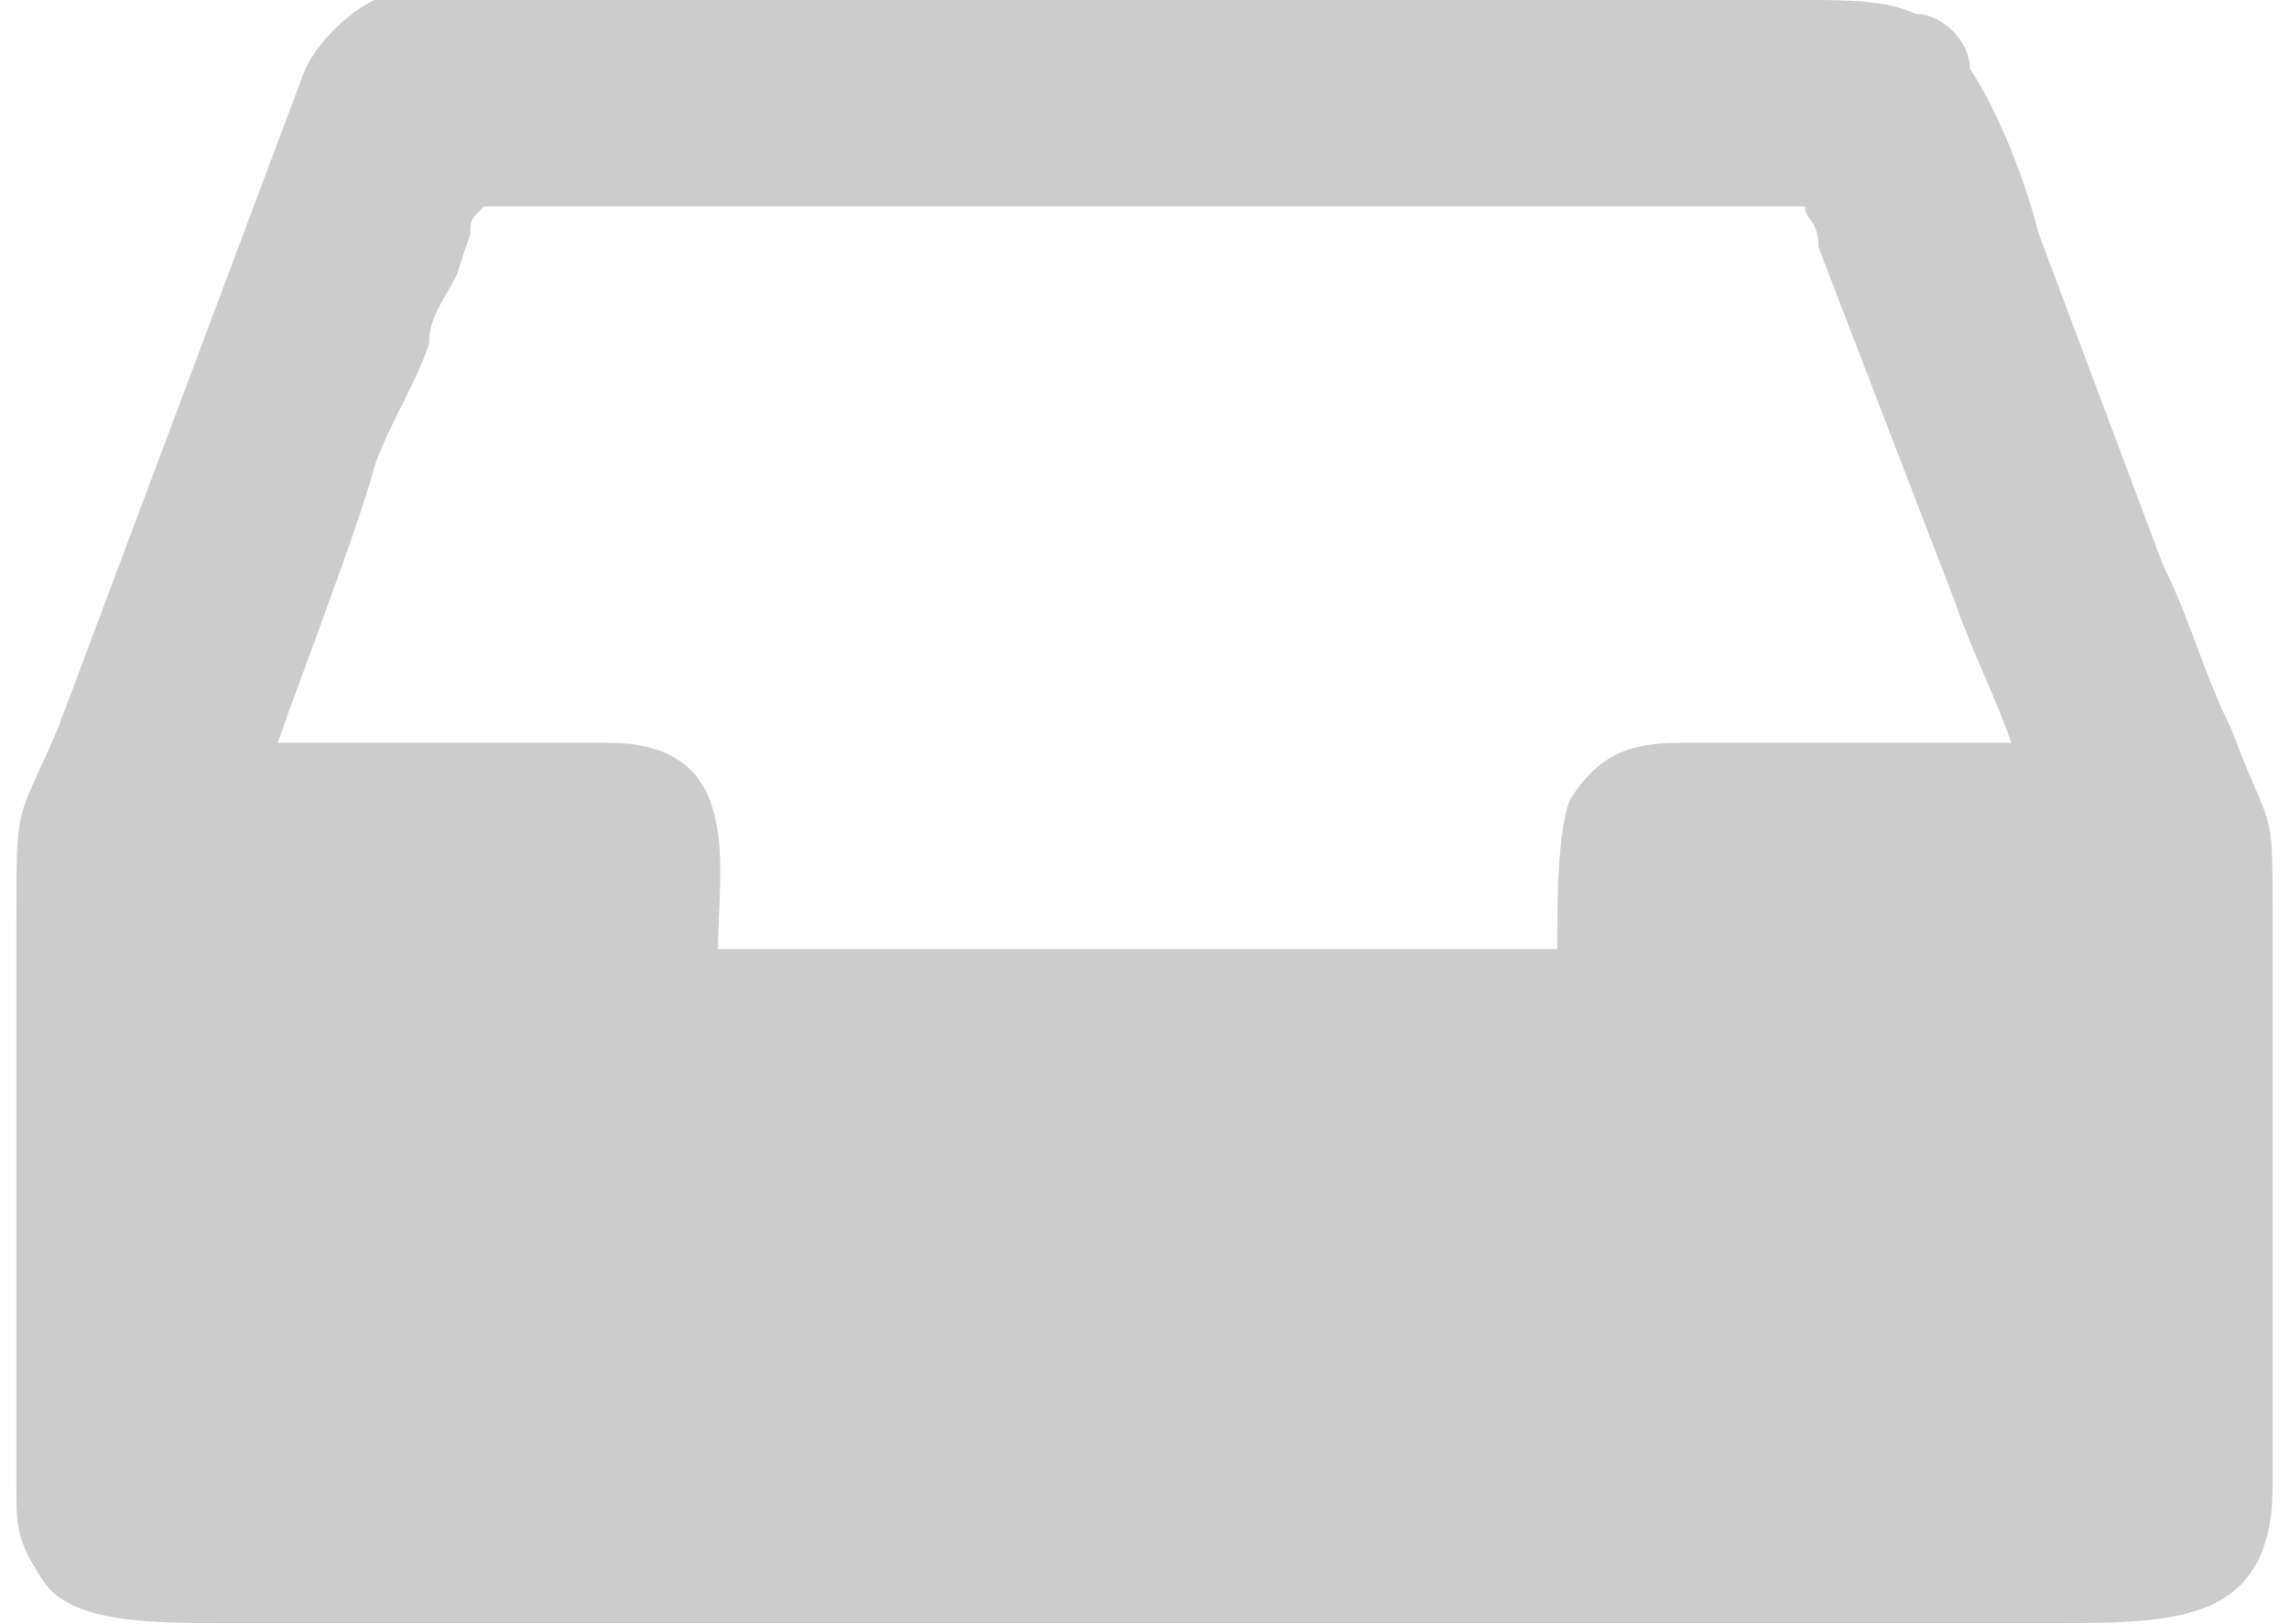
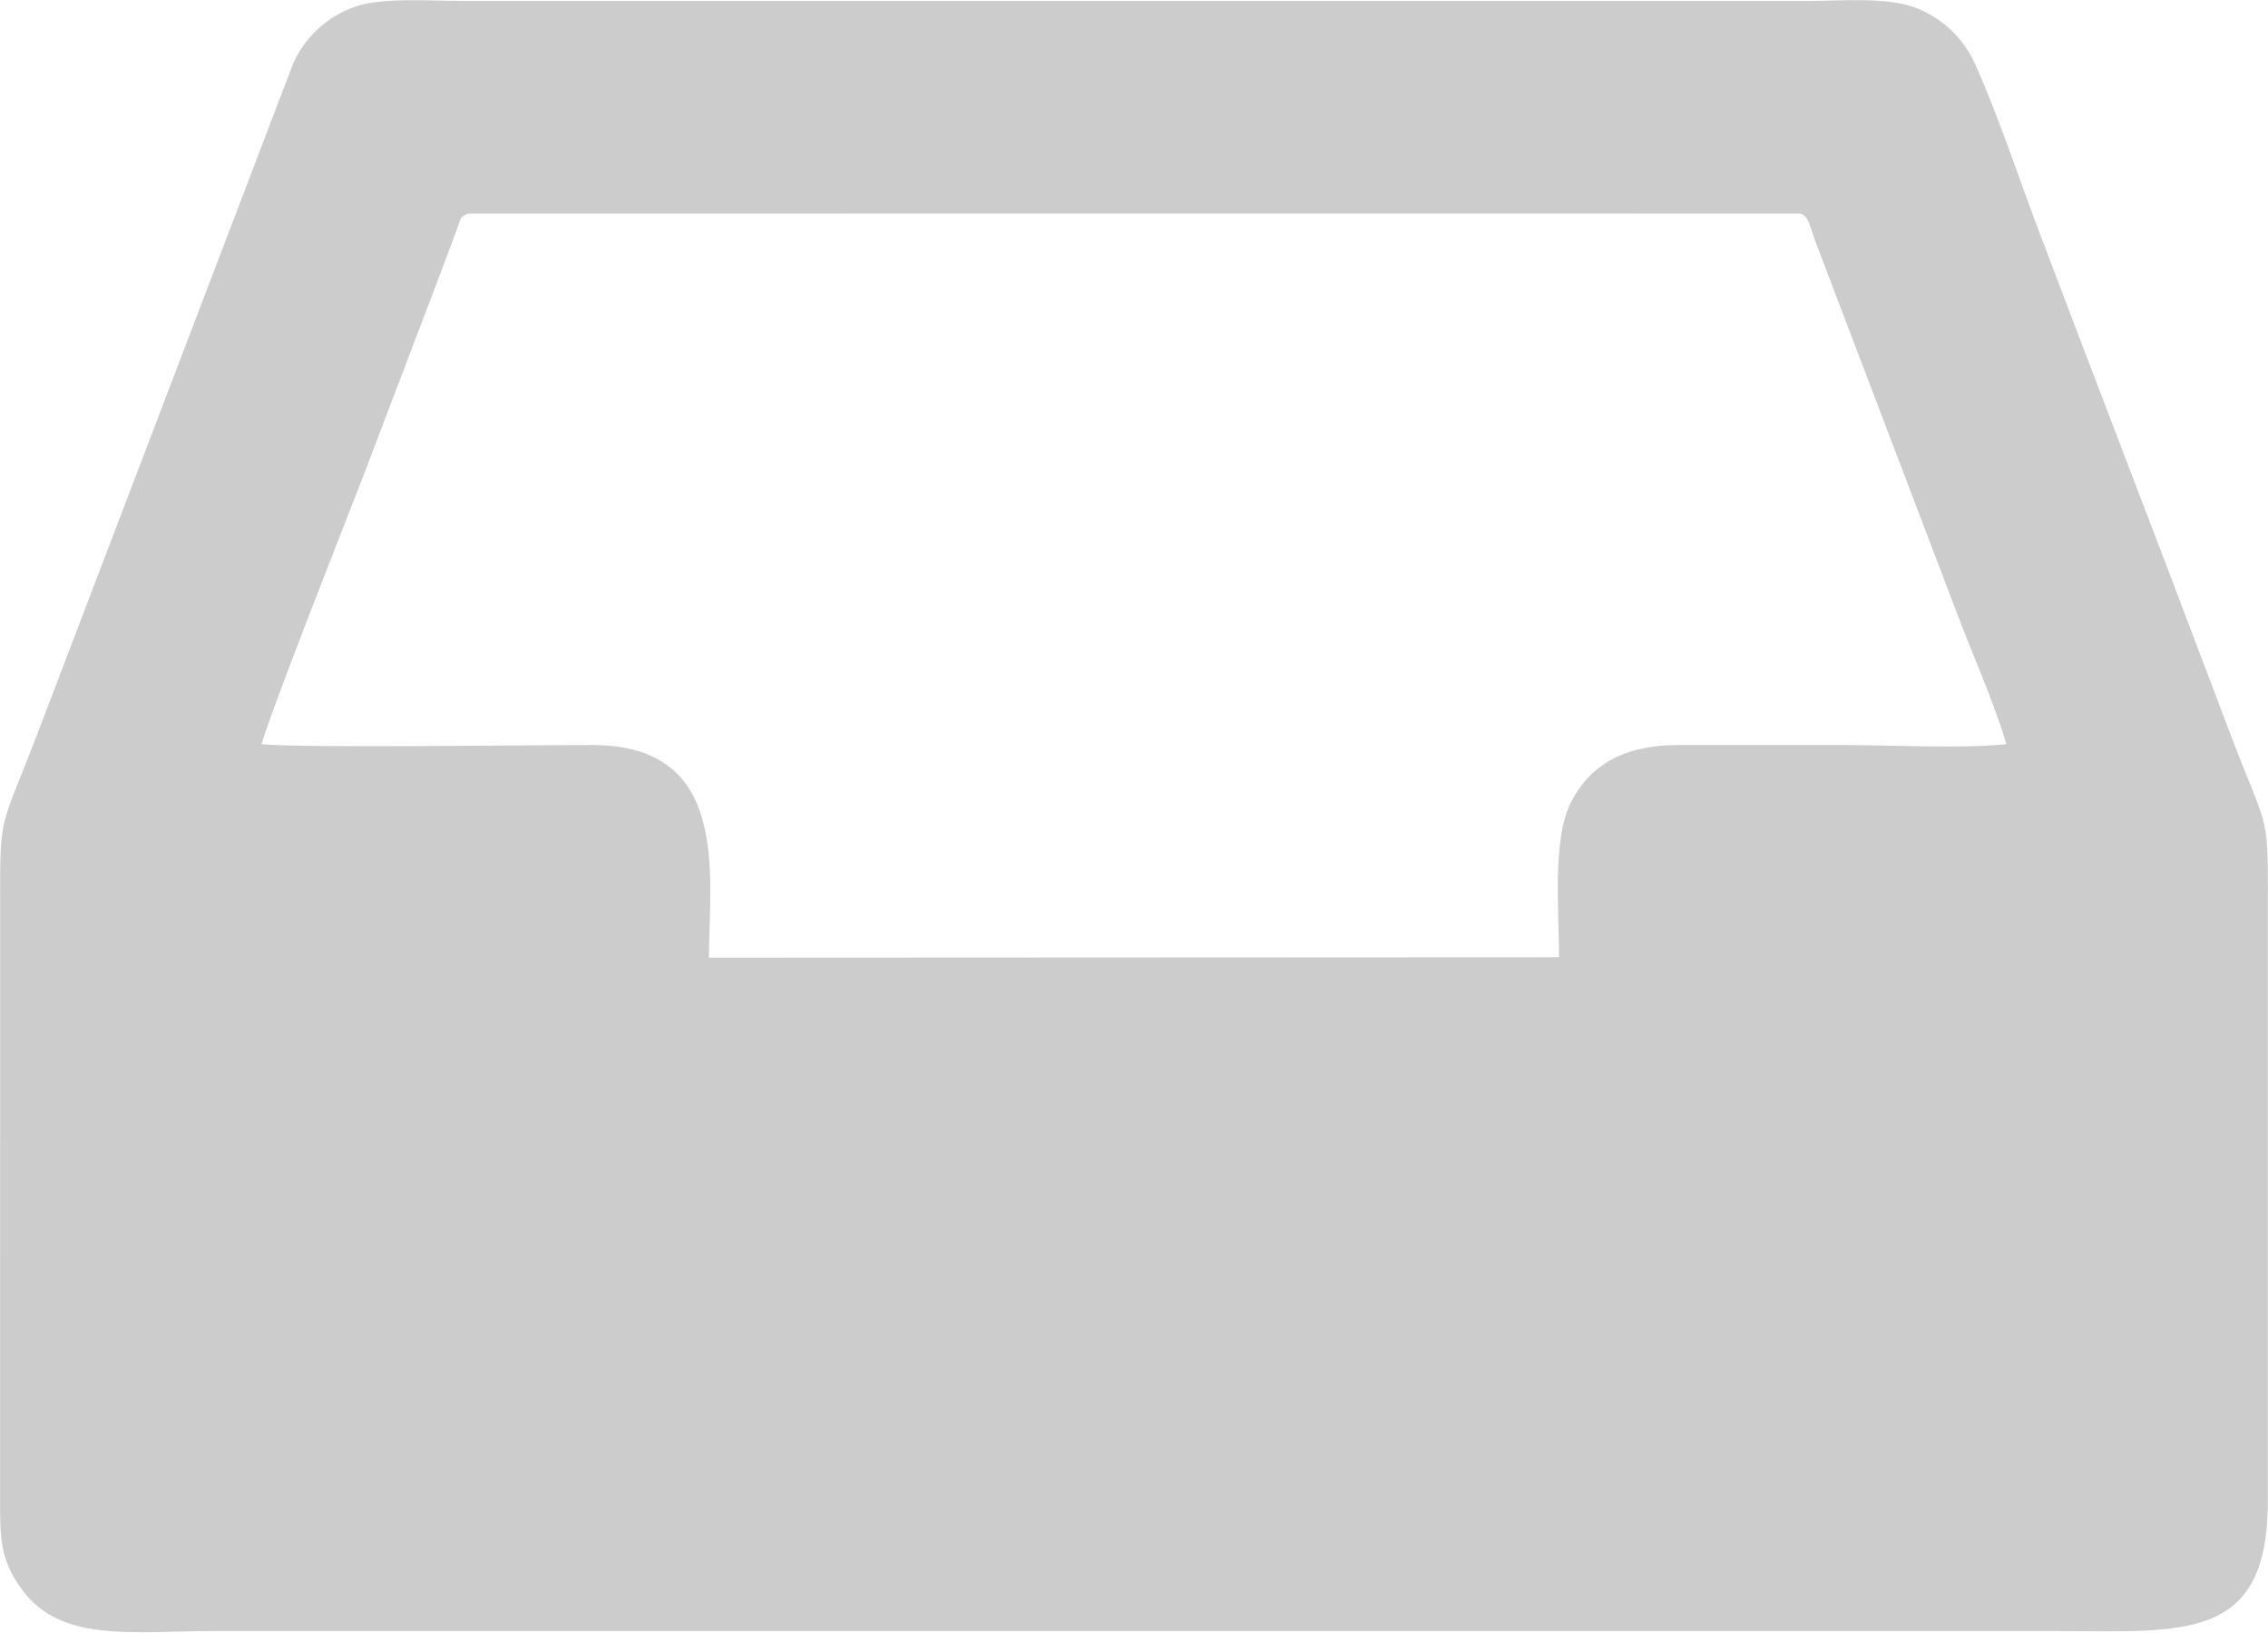
- <svg xmlns="http://www.w3.org/2000/svg" xml:space="preserve" width="141px" height="100px" version="1.1" style="shape-rendering:geometricPrecision; text-rendering:geometricPrecision; image-rendering:optimizeQuality; fill-rule:evenodd; clip-rule:evenodd" viewBox="0 0 1.64 1.18">
+ <svg xmlns="http://www.w3.org/2000/svg" xml:space="preserve" width="69.48in" height="50in" version="1.1" style="shape-rendering:geometricPrecision; text-rendering:geometricPrecision; image-rendering:optimizeQuality; fill-rule:evenodd; clip-rule:evenodd" viewBox="0 0 273.72 196.97">
  <defs>
    <style type="text/css">
   
    .fil0 {fill:#CCCCCC}
   
  </style>
  </defs>
  <g id="PowerClip_x0020_Contents">
-     <path class="fil0" d="M1.3 0.15c0,0.01 0.01,0.01 0.01,0.03l0.1 0.26c0.01,0.03 0.03,0.07 0.04,0.1 -0.04,0 -0.09,0 -0.12,0 -0.04,0 -0.08,0 -0.12,0 -0.04,0 -0.06,0.01 -0.08,0.04 -0.01,0.02 -0.01,0.08 -0.01,0.11l-0.61 0c0,-0.06 0.02,-0.15 -0.08,-0.15 -0.05,0 -0.21,0 -0.24,0 0.01,-0.03 0.06,-0.16 0.07,-0.2 0.01,-0.03 0.03,-0.06 0.04,-0.09 0,-0.02 0.01,-0.03 0.02,-0.05l0.01 -0.03c0,-0.01 0,-0.01 0.01,-0.02 0.32,0 0.64,0 0.96,0zm-0.97 -0.15c-0.02,0 -0.06,0 -0.07,0 -0.02,0.01 -0.04,0.03 -0.05,0.05l-0.18 0.48c-0.03,0.07 -0.03,0.05 -0.03,0.14l0 0.41c0,0.03 0,0.04 0.02,0.07 0.02,0.03 0.08,0.03 0.13,0.03 0.45,0 0.89,0 1.33,0 0.09,0 0.16,0 0.16,-0.1l0 -0.41c0,-0.09 0,-0.06 -0.03,-0.14 -0.02,-0.04 -0.03,-0.08 -0.05,-0.12 -0.03,-0.08 -0.06,-0.16 -0.09,-0.24 -0.01,-0.04 -0.03,-0.09 -0.05,-0.12 0,-0.02 -0.02,-0.04 -0.04,-0.04 -0.02,-0.01 -0.05,-0.01 -0.08,-0.01 -0.32,0 -0.64,0 -0.97,0z" />
+     <path class="fil0" d="M217.25 25.78c1.07,0.23 1.2,1.67 1.94,3.6l16.89 44.35c1.86,4.99 4.64,11.13 6.06,16.08 -5.65,0.56 -13.85,0.1 -19.76,0.1 -6.61,-0.01 -13.23,0 -19.84,0 -6.65,0 -10.67,2.5 -12.92,6.86 -2.31,4.49 -1.46,13.19 -1.46,18.76l-102.61 0.05c0.11,-10.39 2.48,-25.64 -14.03,-25.67 -7.49,-0.01 -35,0.38 -39.96,-0.1 1.29,-4.42 9.89,-26.21 12.21,-32.17 2.07,-5.38 4.08,-10.77 6.13,-16.11 1.03,-2.68 1.97,-5.2 3.02,-7.92l2.24 -5.97c0.48,-1.31 0.31,-1.41 1.29,-1.86 53.62,0 107.2,-0.03 160.79,0zm-161.48 -25.67c-3.79,0 -9.76,-0.47 -13.03,0.73 -3.39,1.23 -5.93,3.71 -7.32,6.72l-30.71 80.48c-5.01,13.18 -4.69,9.32 -4.69,23.35l-0.01 69.12c0,5.19 -0.05,7.66 2.67,11.36 4.72,6.43 13.41,4.97 23,4.97 74.11,0 148.23,0 222.36,0 15.34,0 25.67,1.46 25.66,-15.66l0 -69.79c0,-14.2 0.33,-9.99 -4.63,-23.09 -2.55,-6.72 -5.09,-13.45 -7.62,-20.09 -5.16,-13.52 -10.24,-26.75 -15.4,-40.37 -2.44,-6.46 -4.9,-13.93 -7.65,-20.05 -1.35,-3.02 -3.72,-5.42 -6.95,-6.76 -3.53,-1.46 -9.13,-0.92 -13.18,-0.92 -54.2,0 -108.35,0 -162.5,0z" />
  </g>
</svg>
